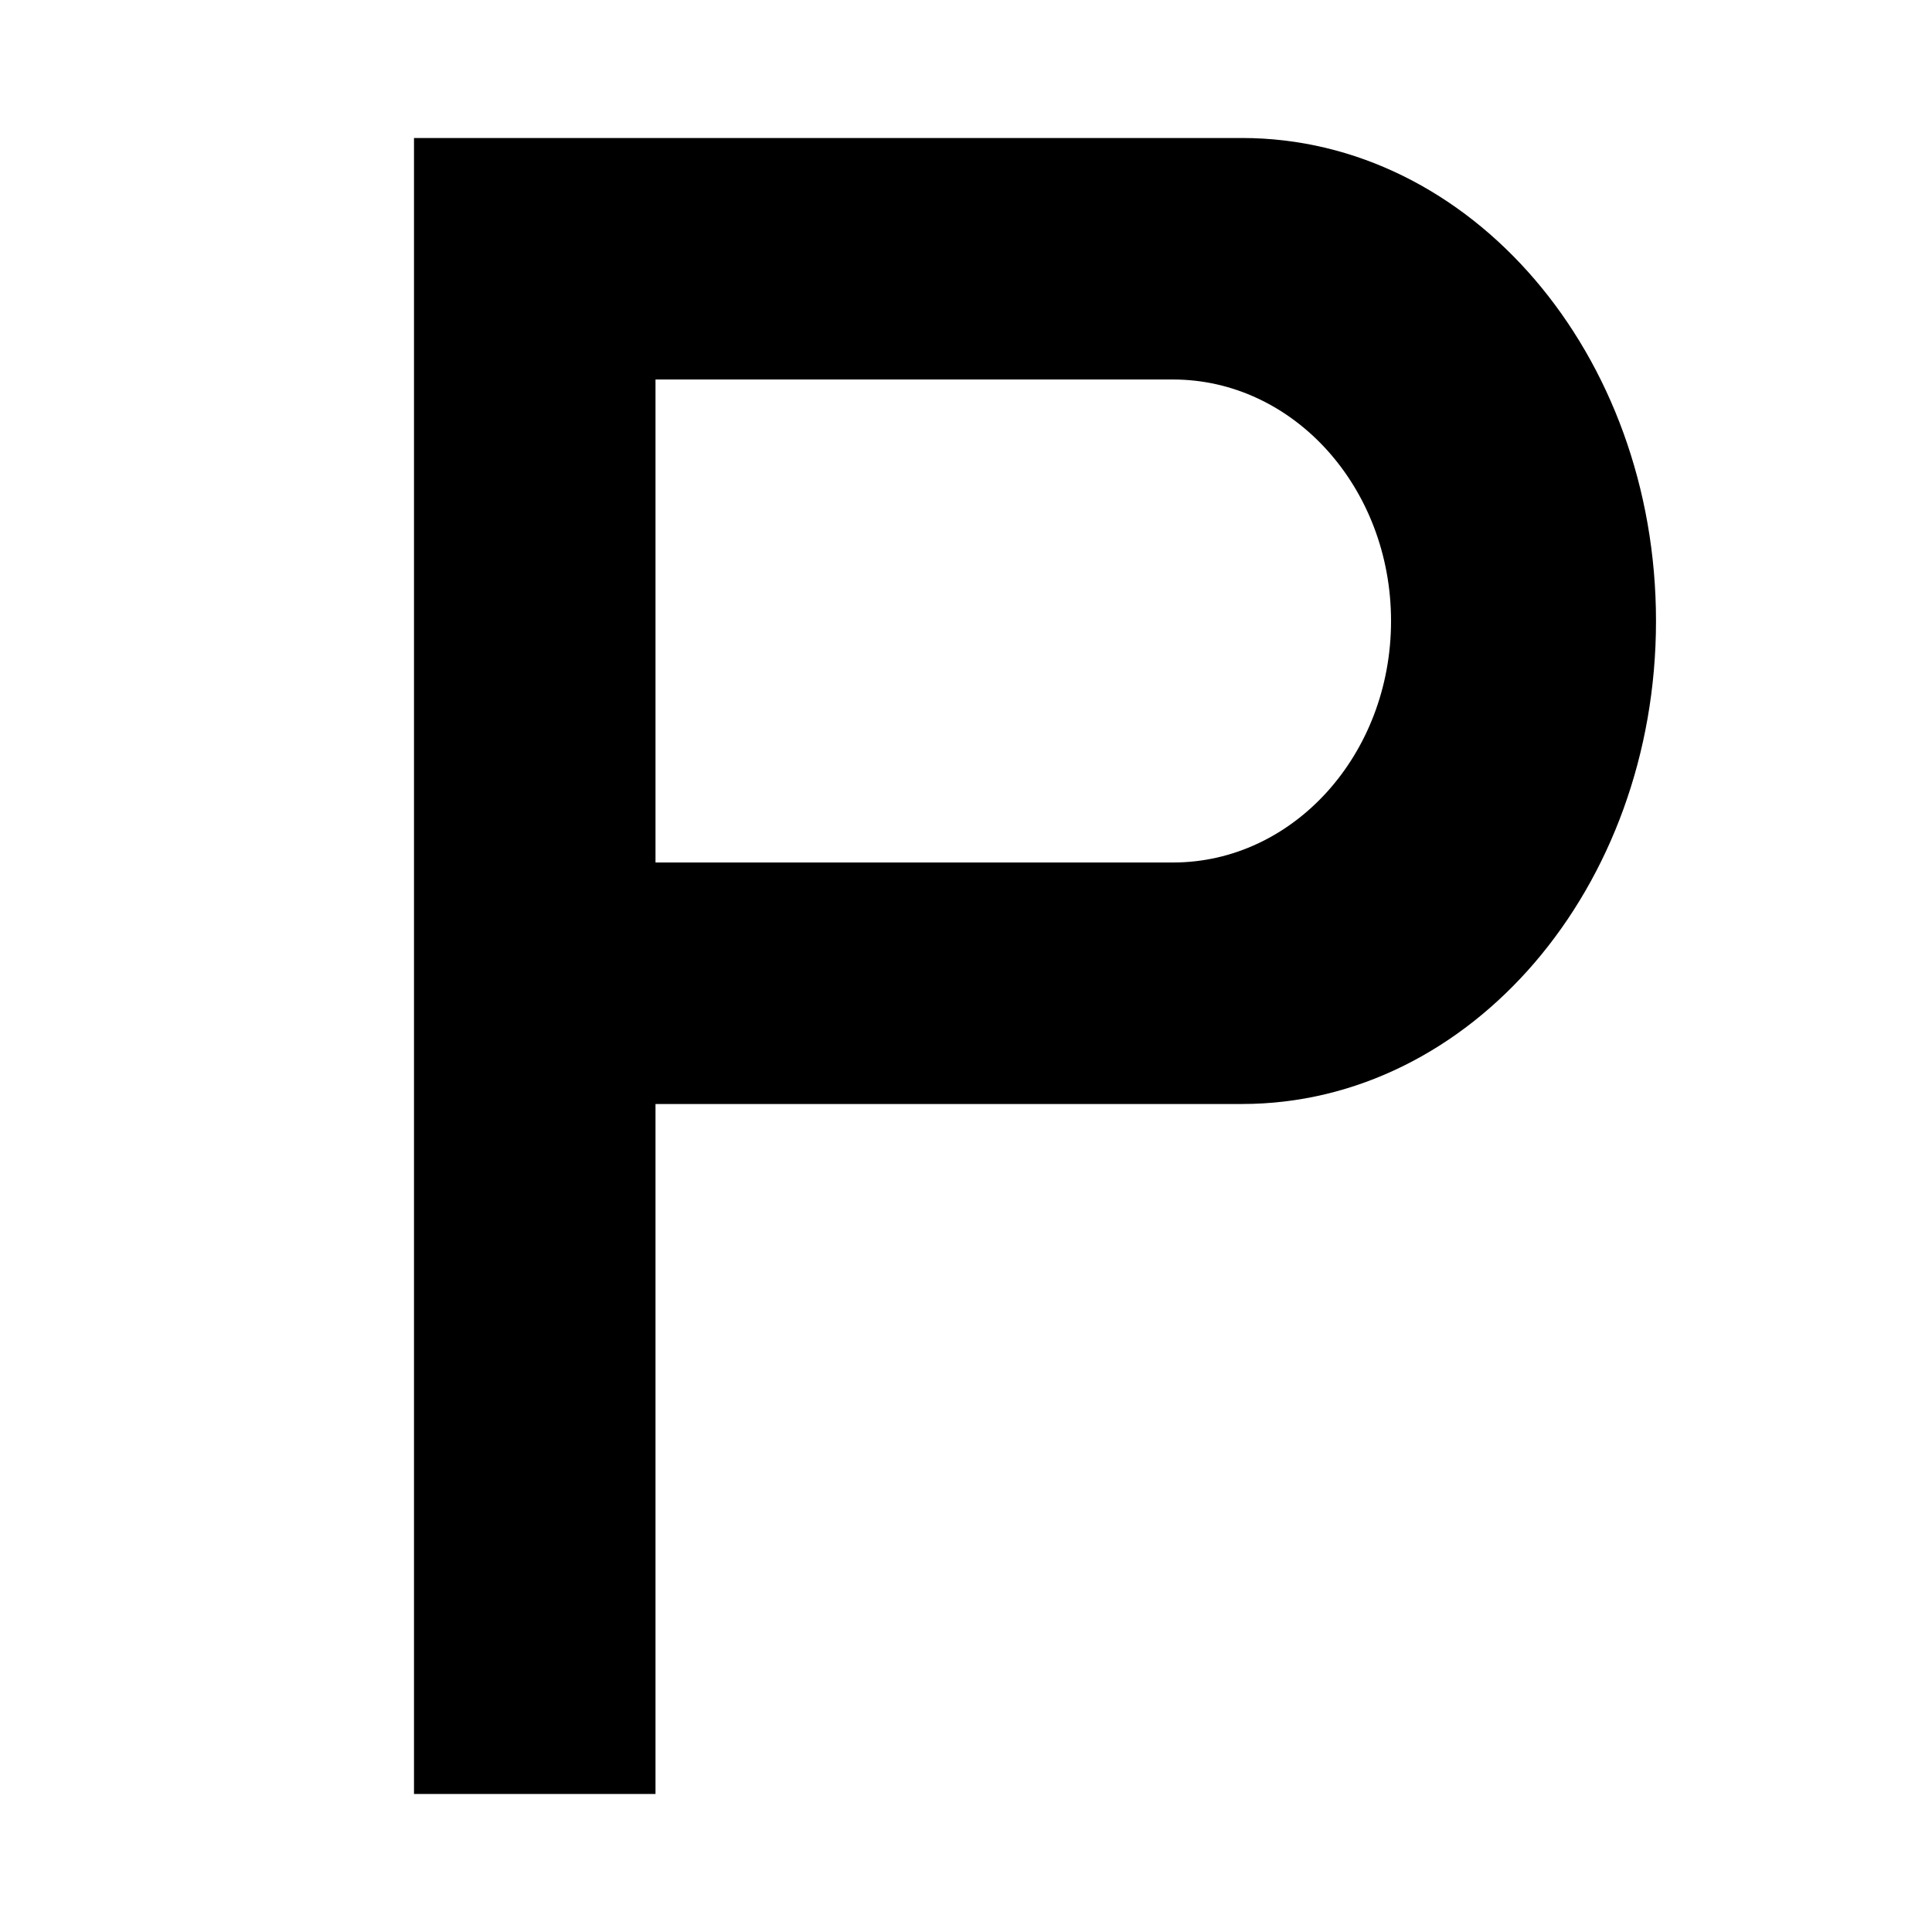
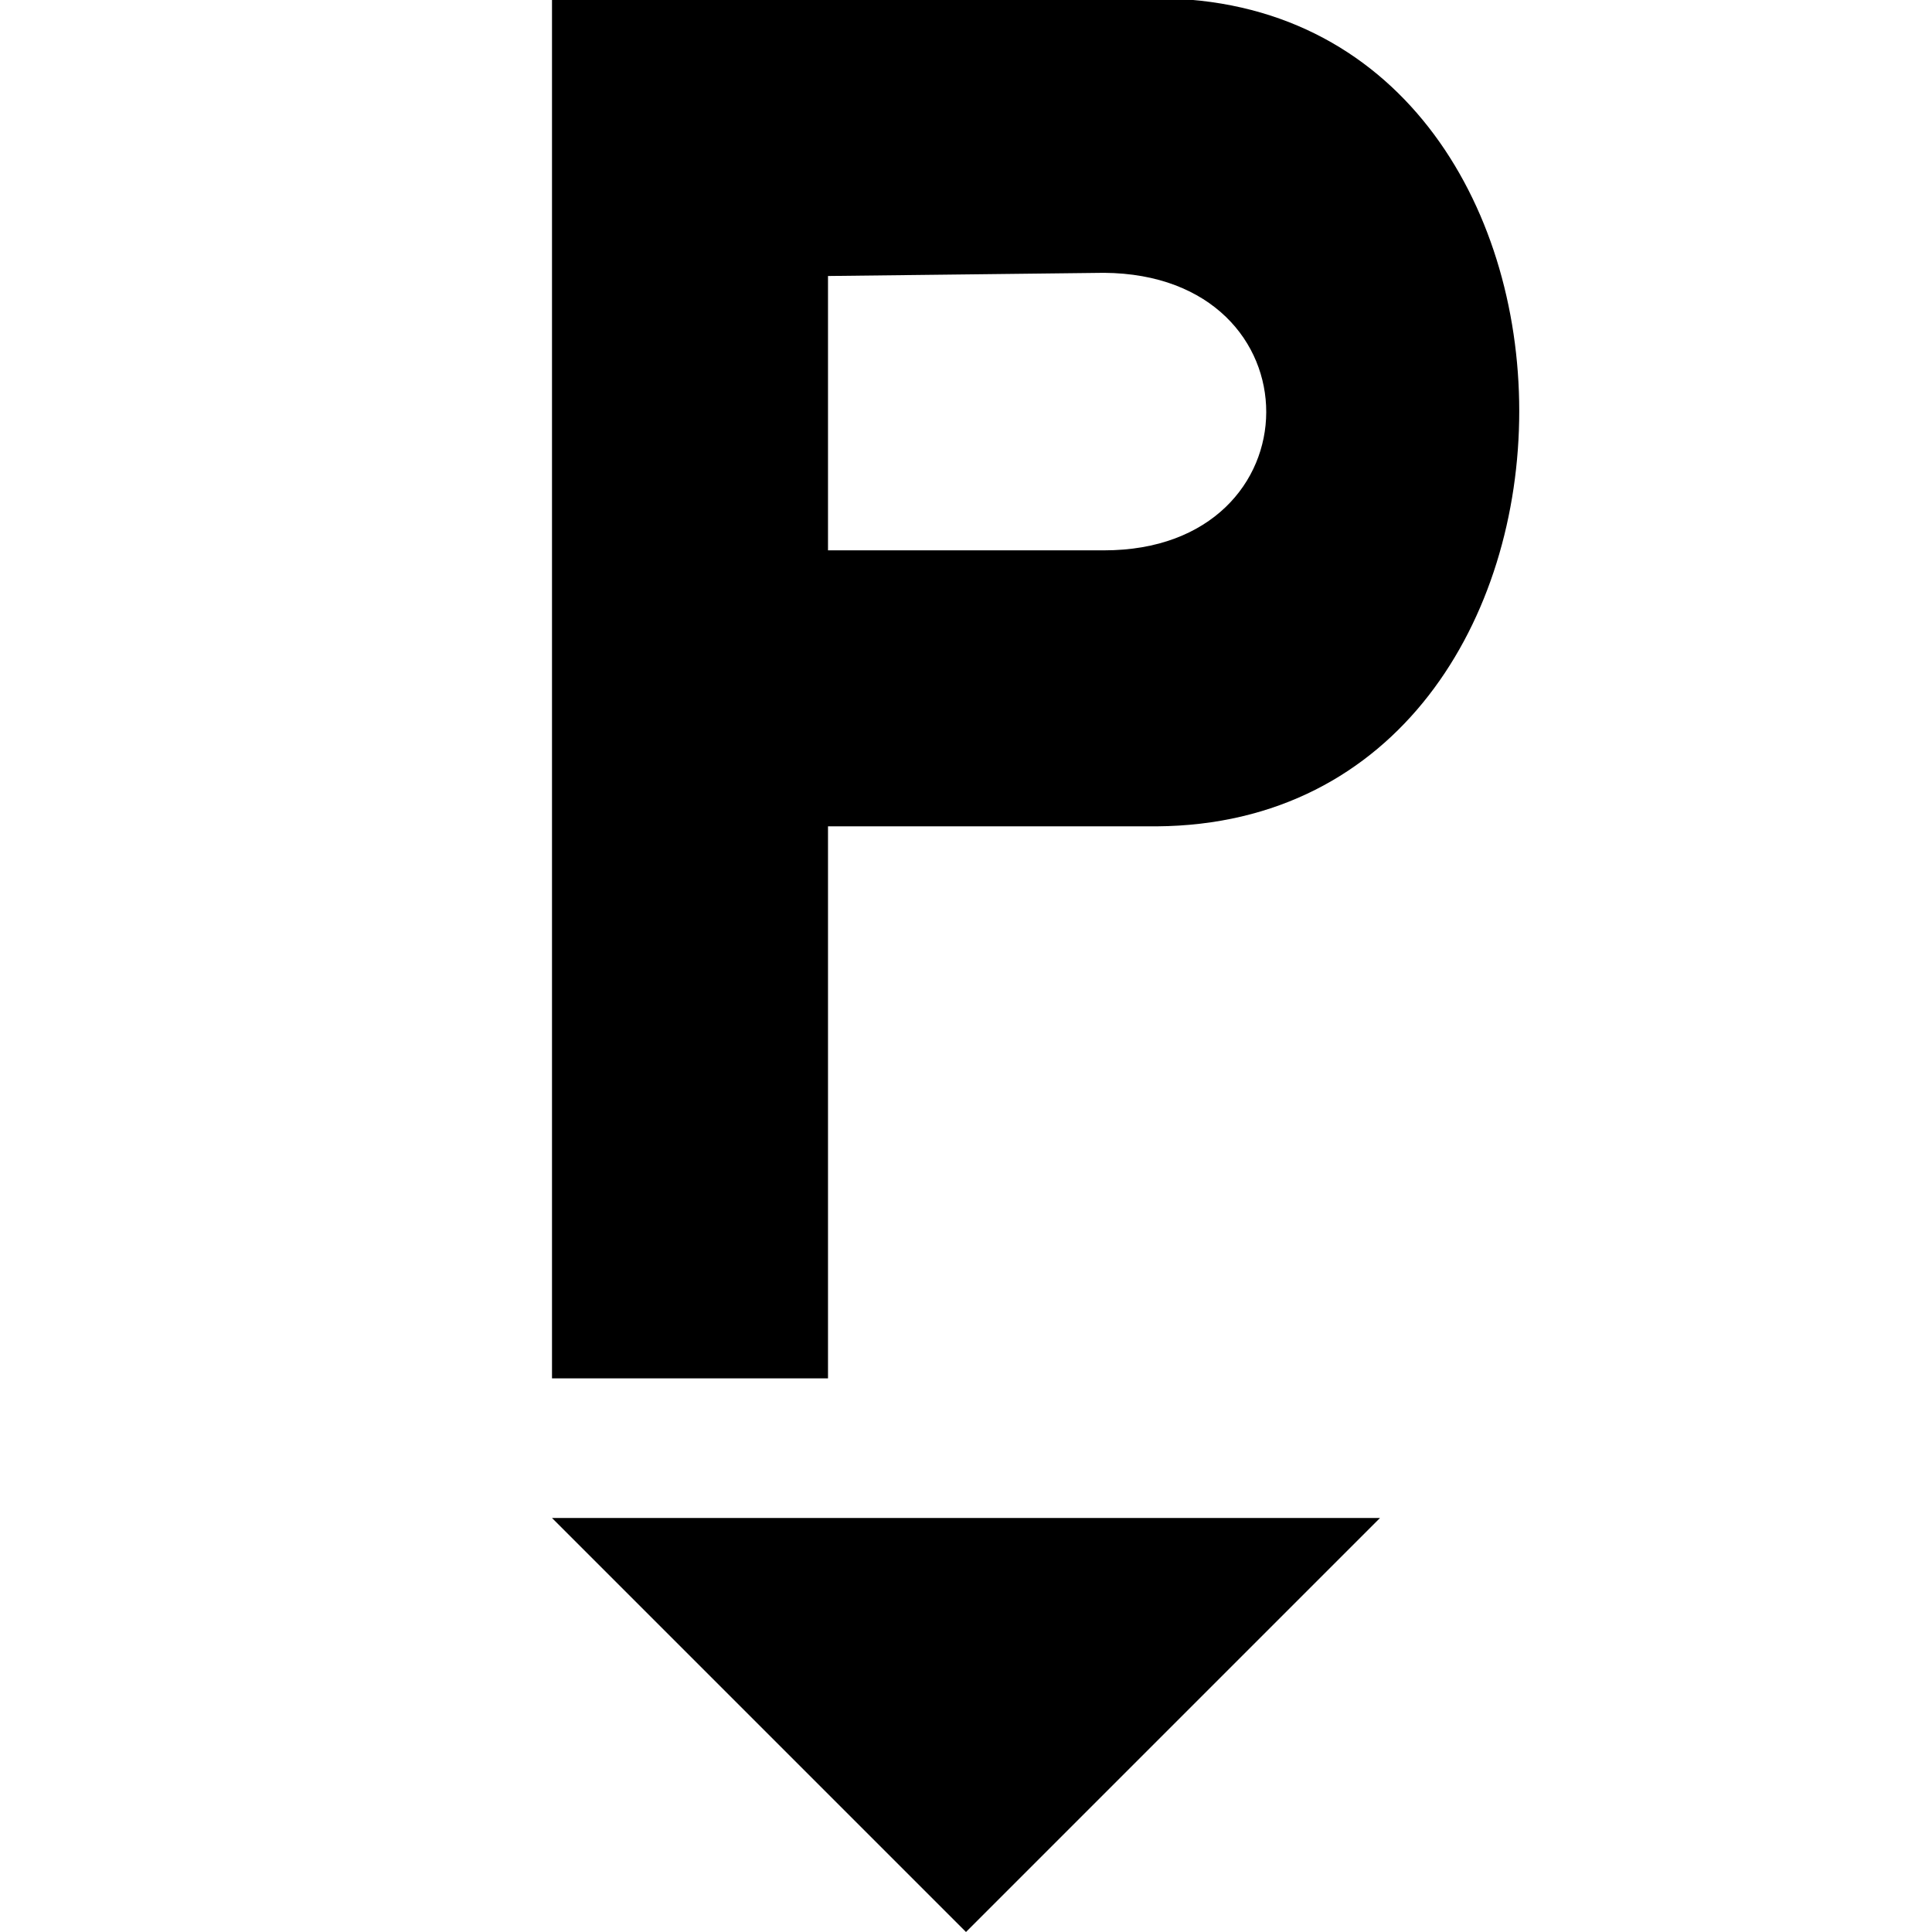
- <svg xmlns="http://www.w3.org/2000/svg" version="1.1" id="svg2" viewBox="0 0 14 14" height="14" width="14">
-   <defs id="defs8" />
-   <rect width="14" height="14" x="0" y="0" id="canvas" style="fill:none;stroke:none;visibility:hidden" />
-   <path style="fill-rule:evenodd" id="path4" d="m 3,1 0,12 1.75,0 0,-5 L 9,8 A 3,3.5 0 0 0 9,1 Z m 1.75,1.75 0,3.5 3.75,0 a 1.58,1.75 0 0 0 0,-3.5 z" />
+ <svg xmlns="http://www.w3.org/2000/svg" viewBox="0 0 14 14" height="14" width="14" id="svg109" version="1.1">
+   <defs id="defs113" />
+   <path id="path4" d="M 4 -0.012 L 4 9.988 L 6 9.988 L 6 5.988 L 8.381 5.988 C 11.885 5.964 11.885 -0.012 8.381 -0.012 L 4 -0.012 z M 8 1.977 C 9.573 1.988 9.562 3.989 8 3.988 L 6 3.988 L 6 2 L 8 1.977 z M 4 11 L 7 14 L 10 11 L 4 11 z " style="fill-rule:evenodd;stroke-width:0.806" />
</svg>
